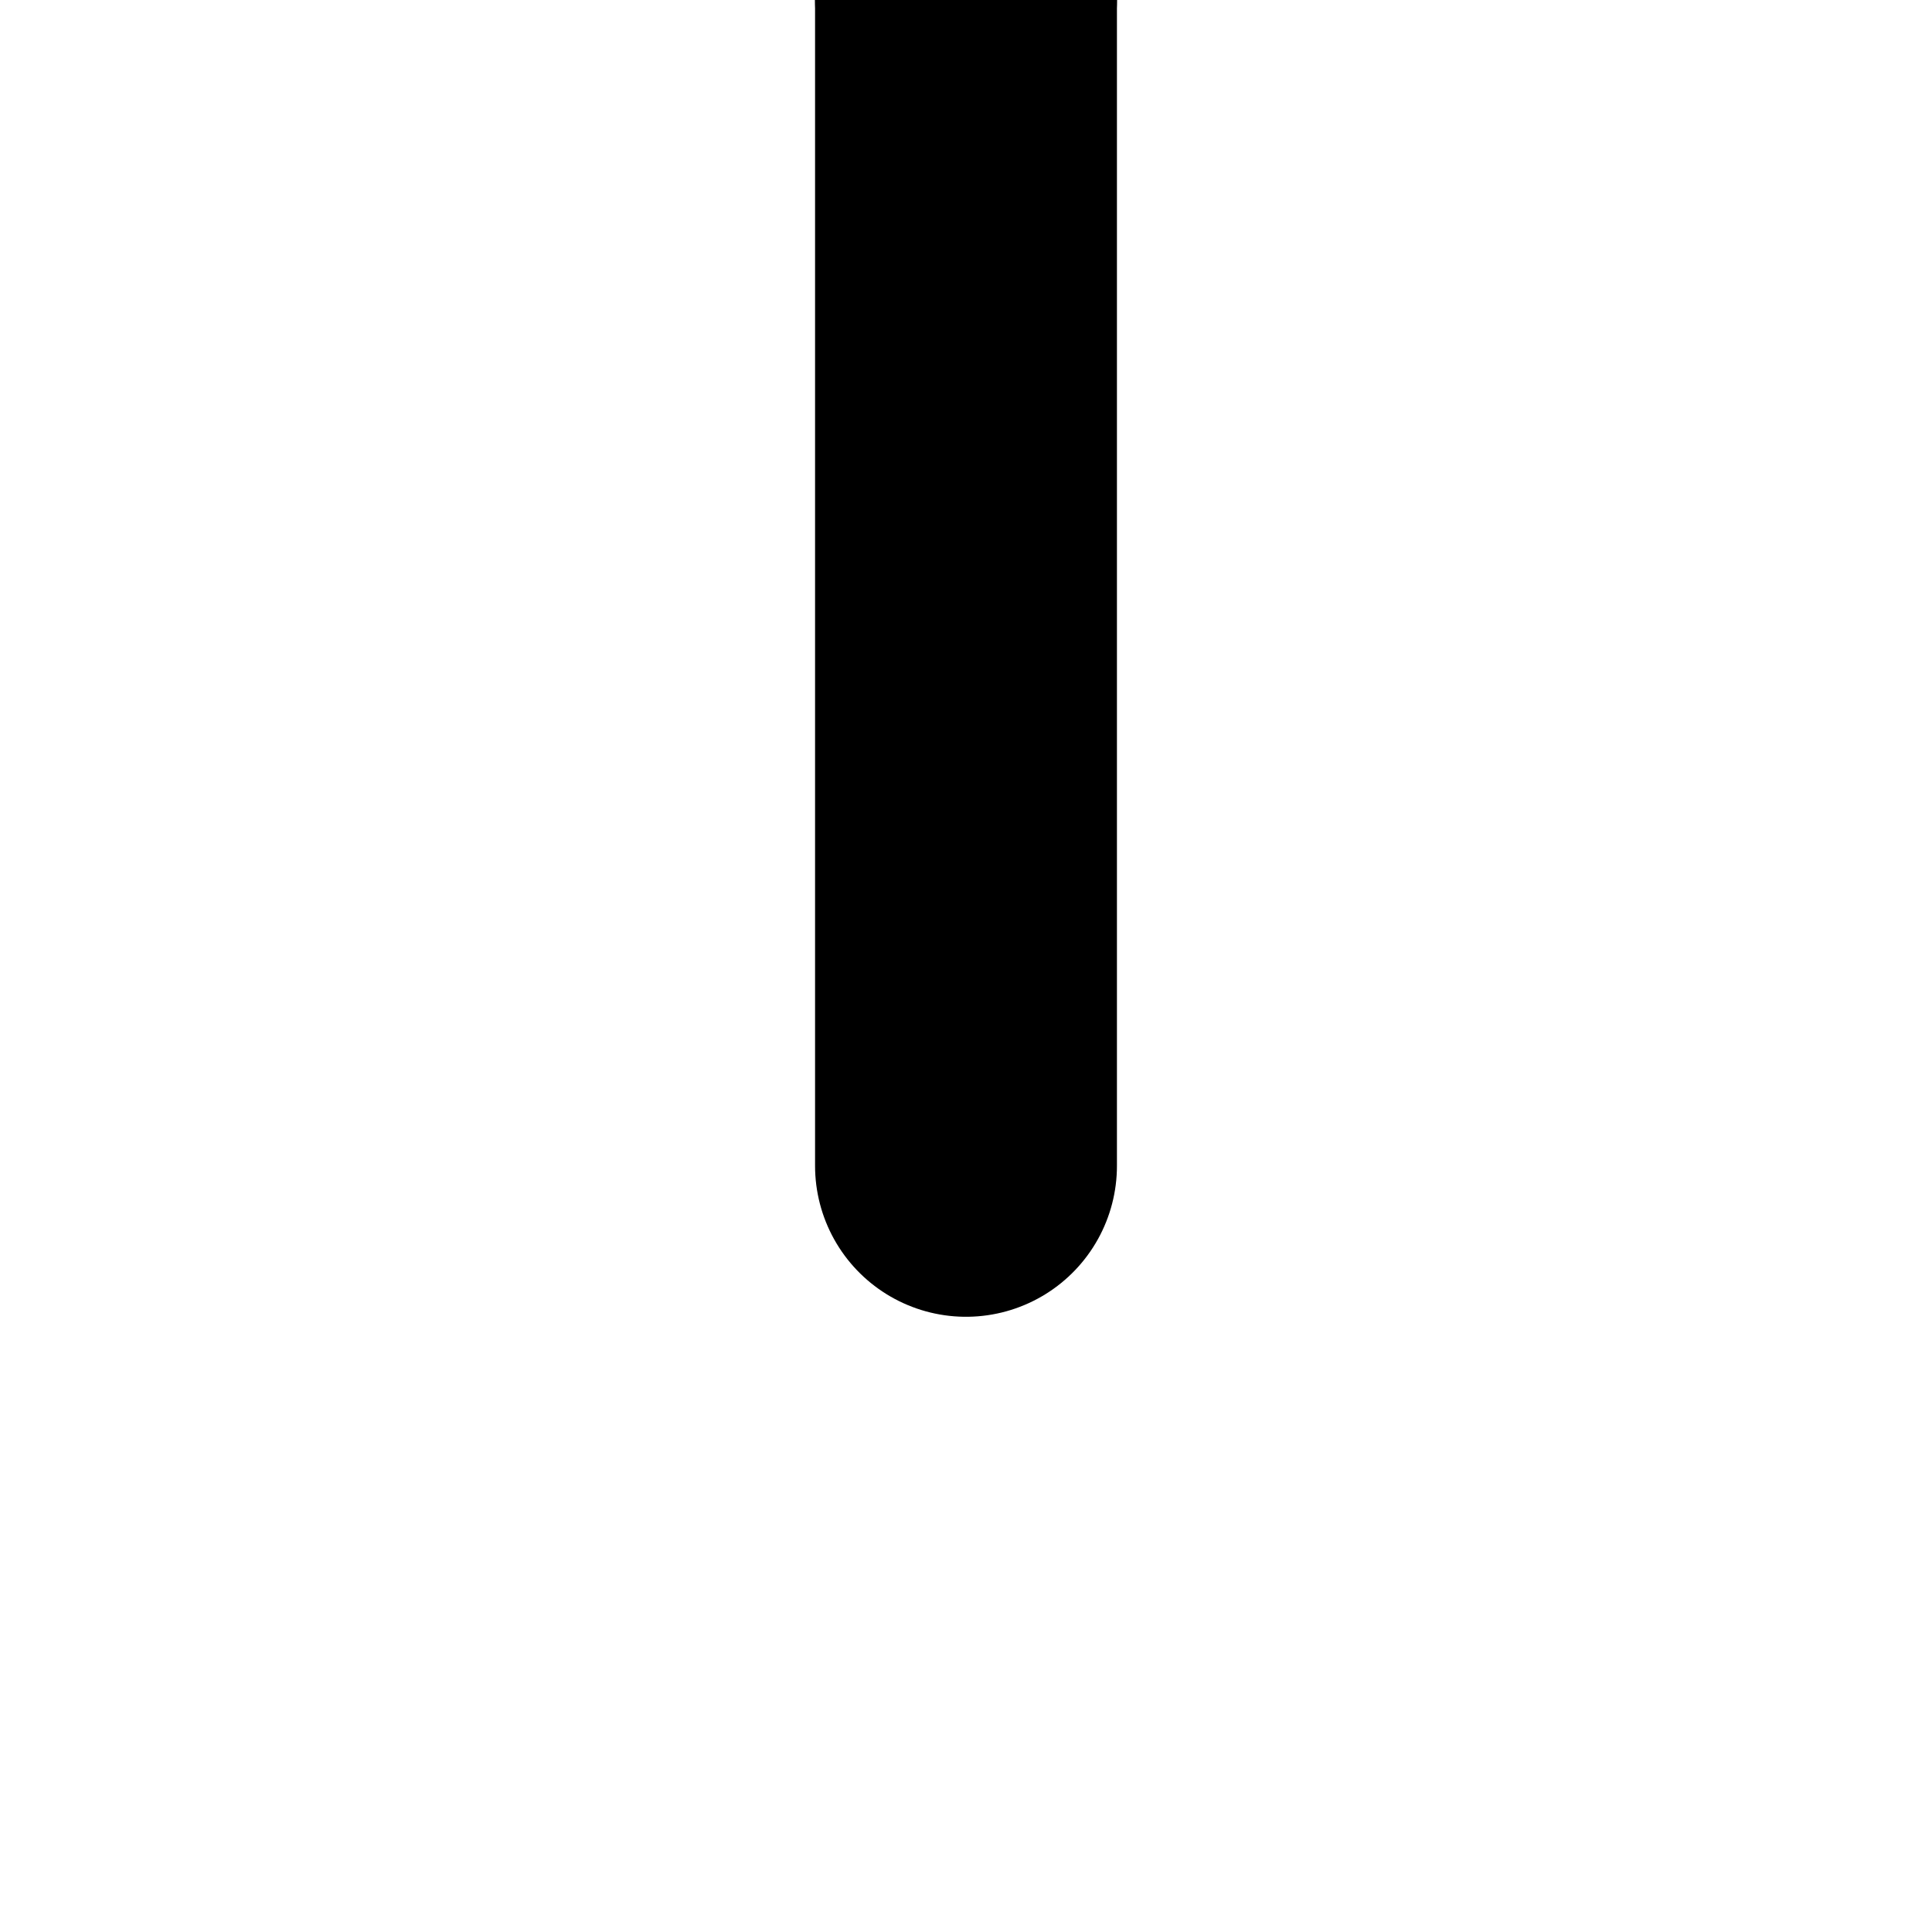
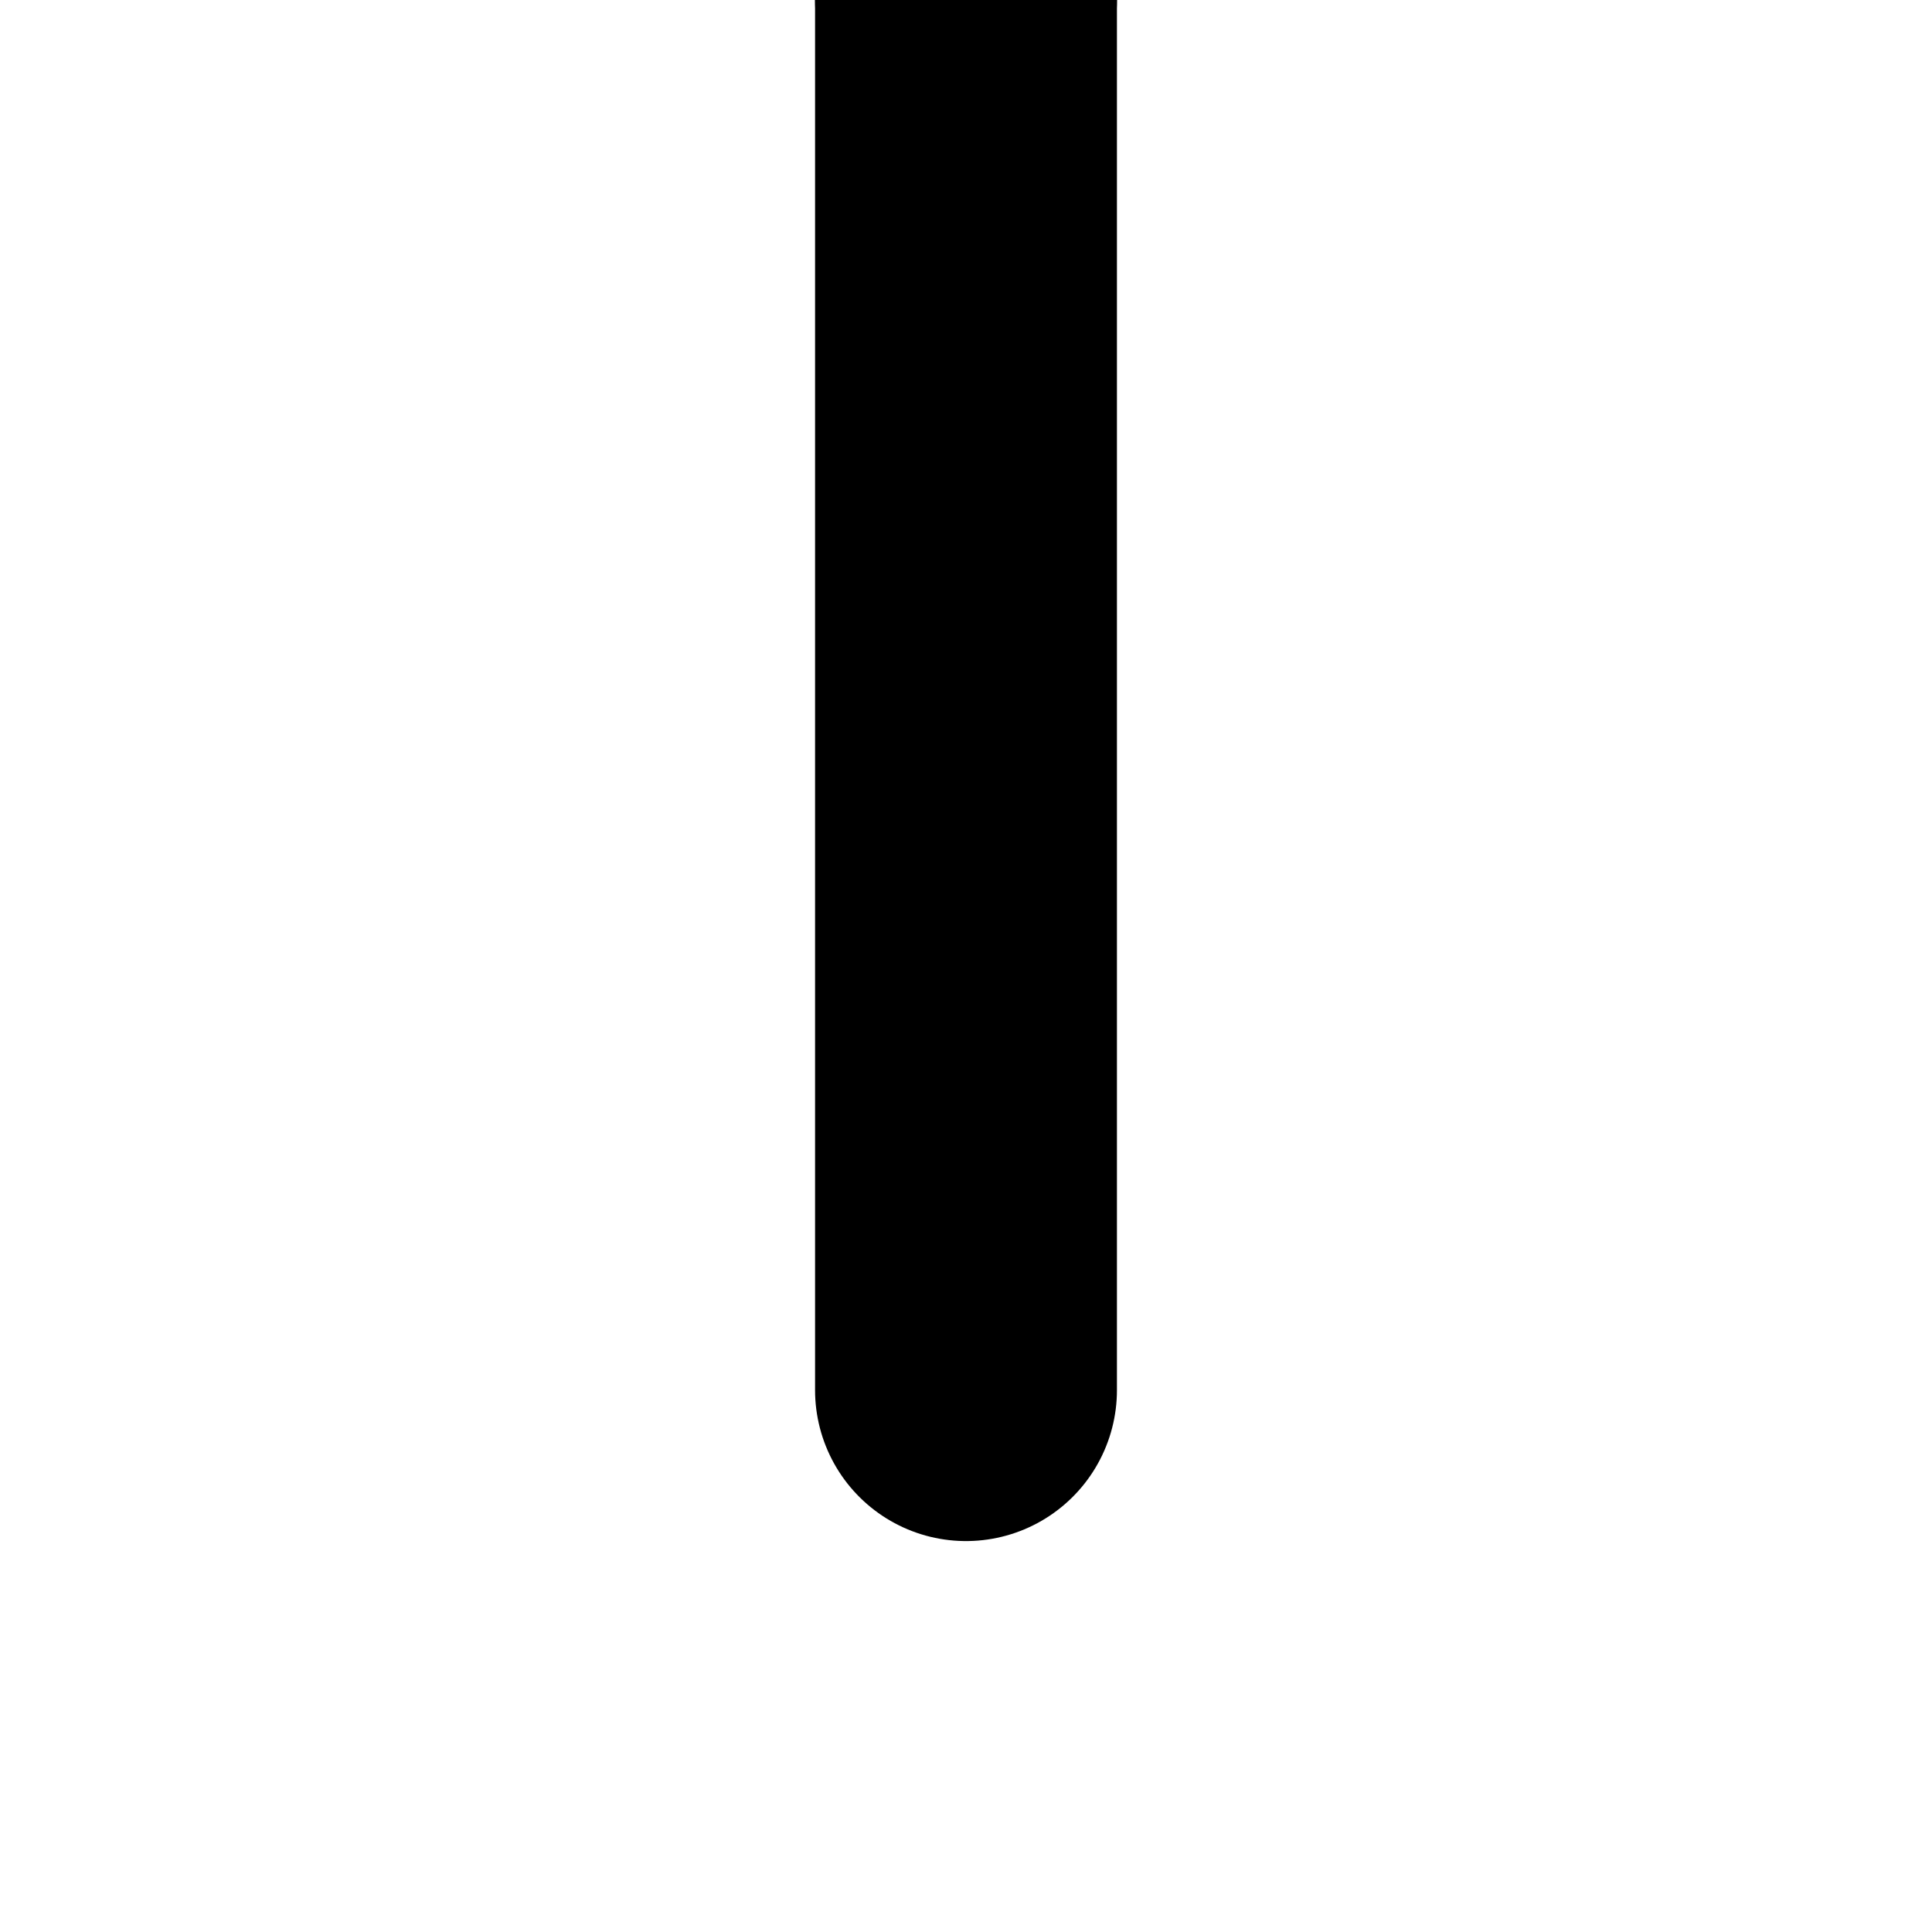
<svg xmlns="http://www.w3.org/2000/svg" id="Layer_1" viewBox="0 0 64 64">
  <defs>
    <style>.cls-1{fill:none;stroke:#000;stroke-linecap:round;stroke-miterlimit:10;stroke-width:10px;}</style>
  </defs>
-   <line class="cls-1" x1="32" y1="38.62" x2="32" y2="0" />
-   <line class="cls-1" x1="32" y1="0" x2="32" y2="-38.62" />
+   <line class="cls-1" x1="32" y1="46.05" x2="32" y2="0" />
+   <line class="cls-1" x1="32" y1="0" x2="32" y2="-46.05" />
</svg>
